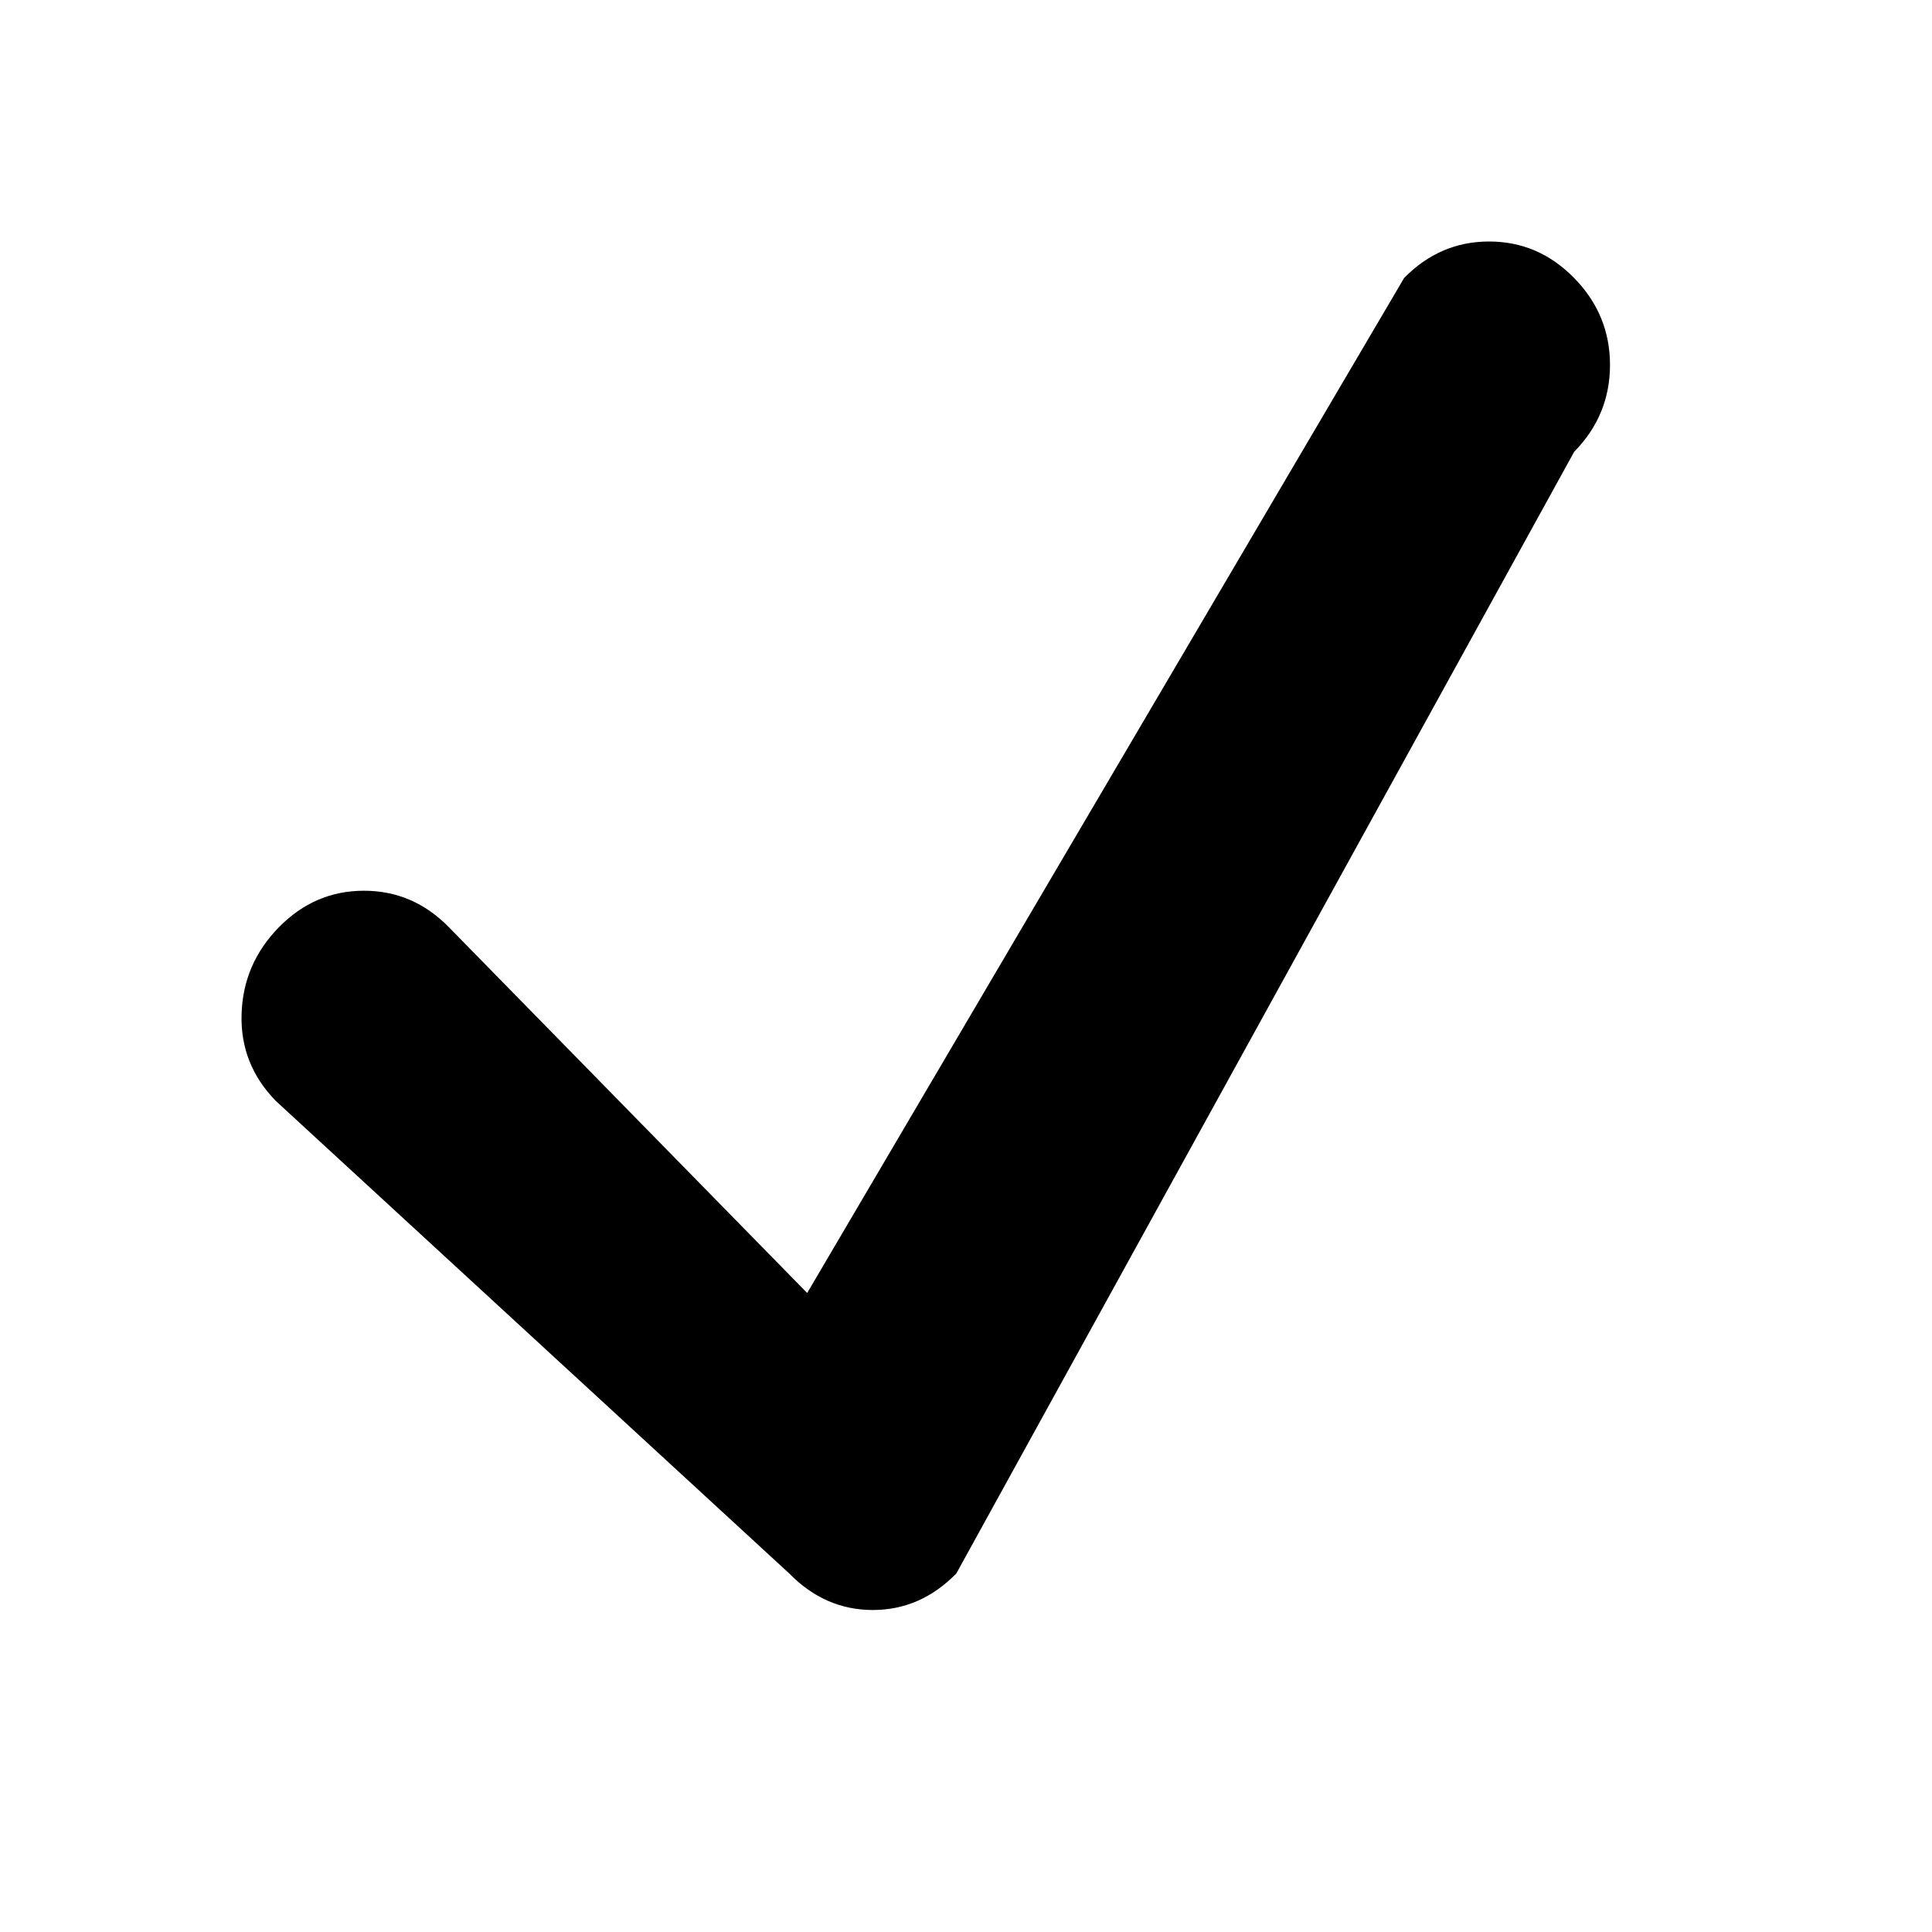
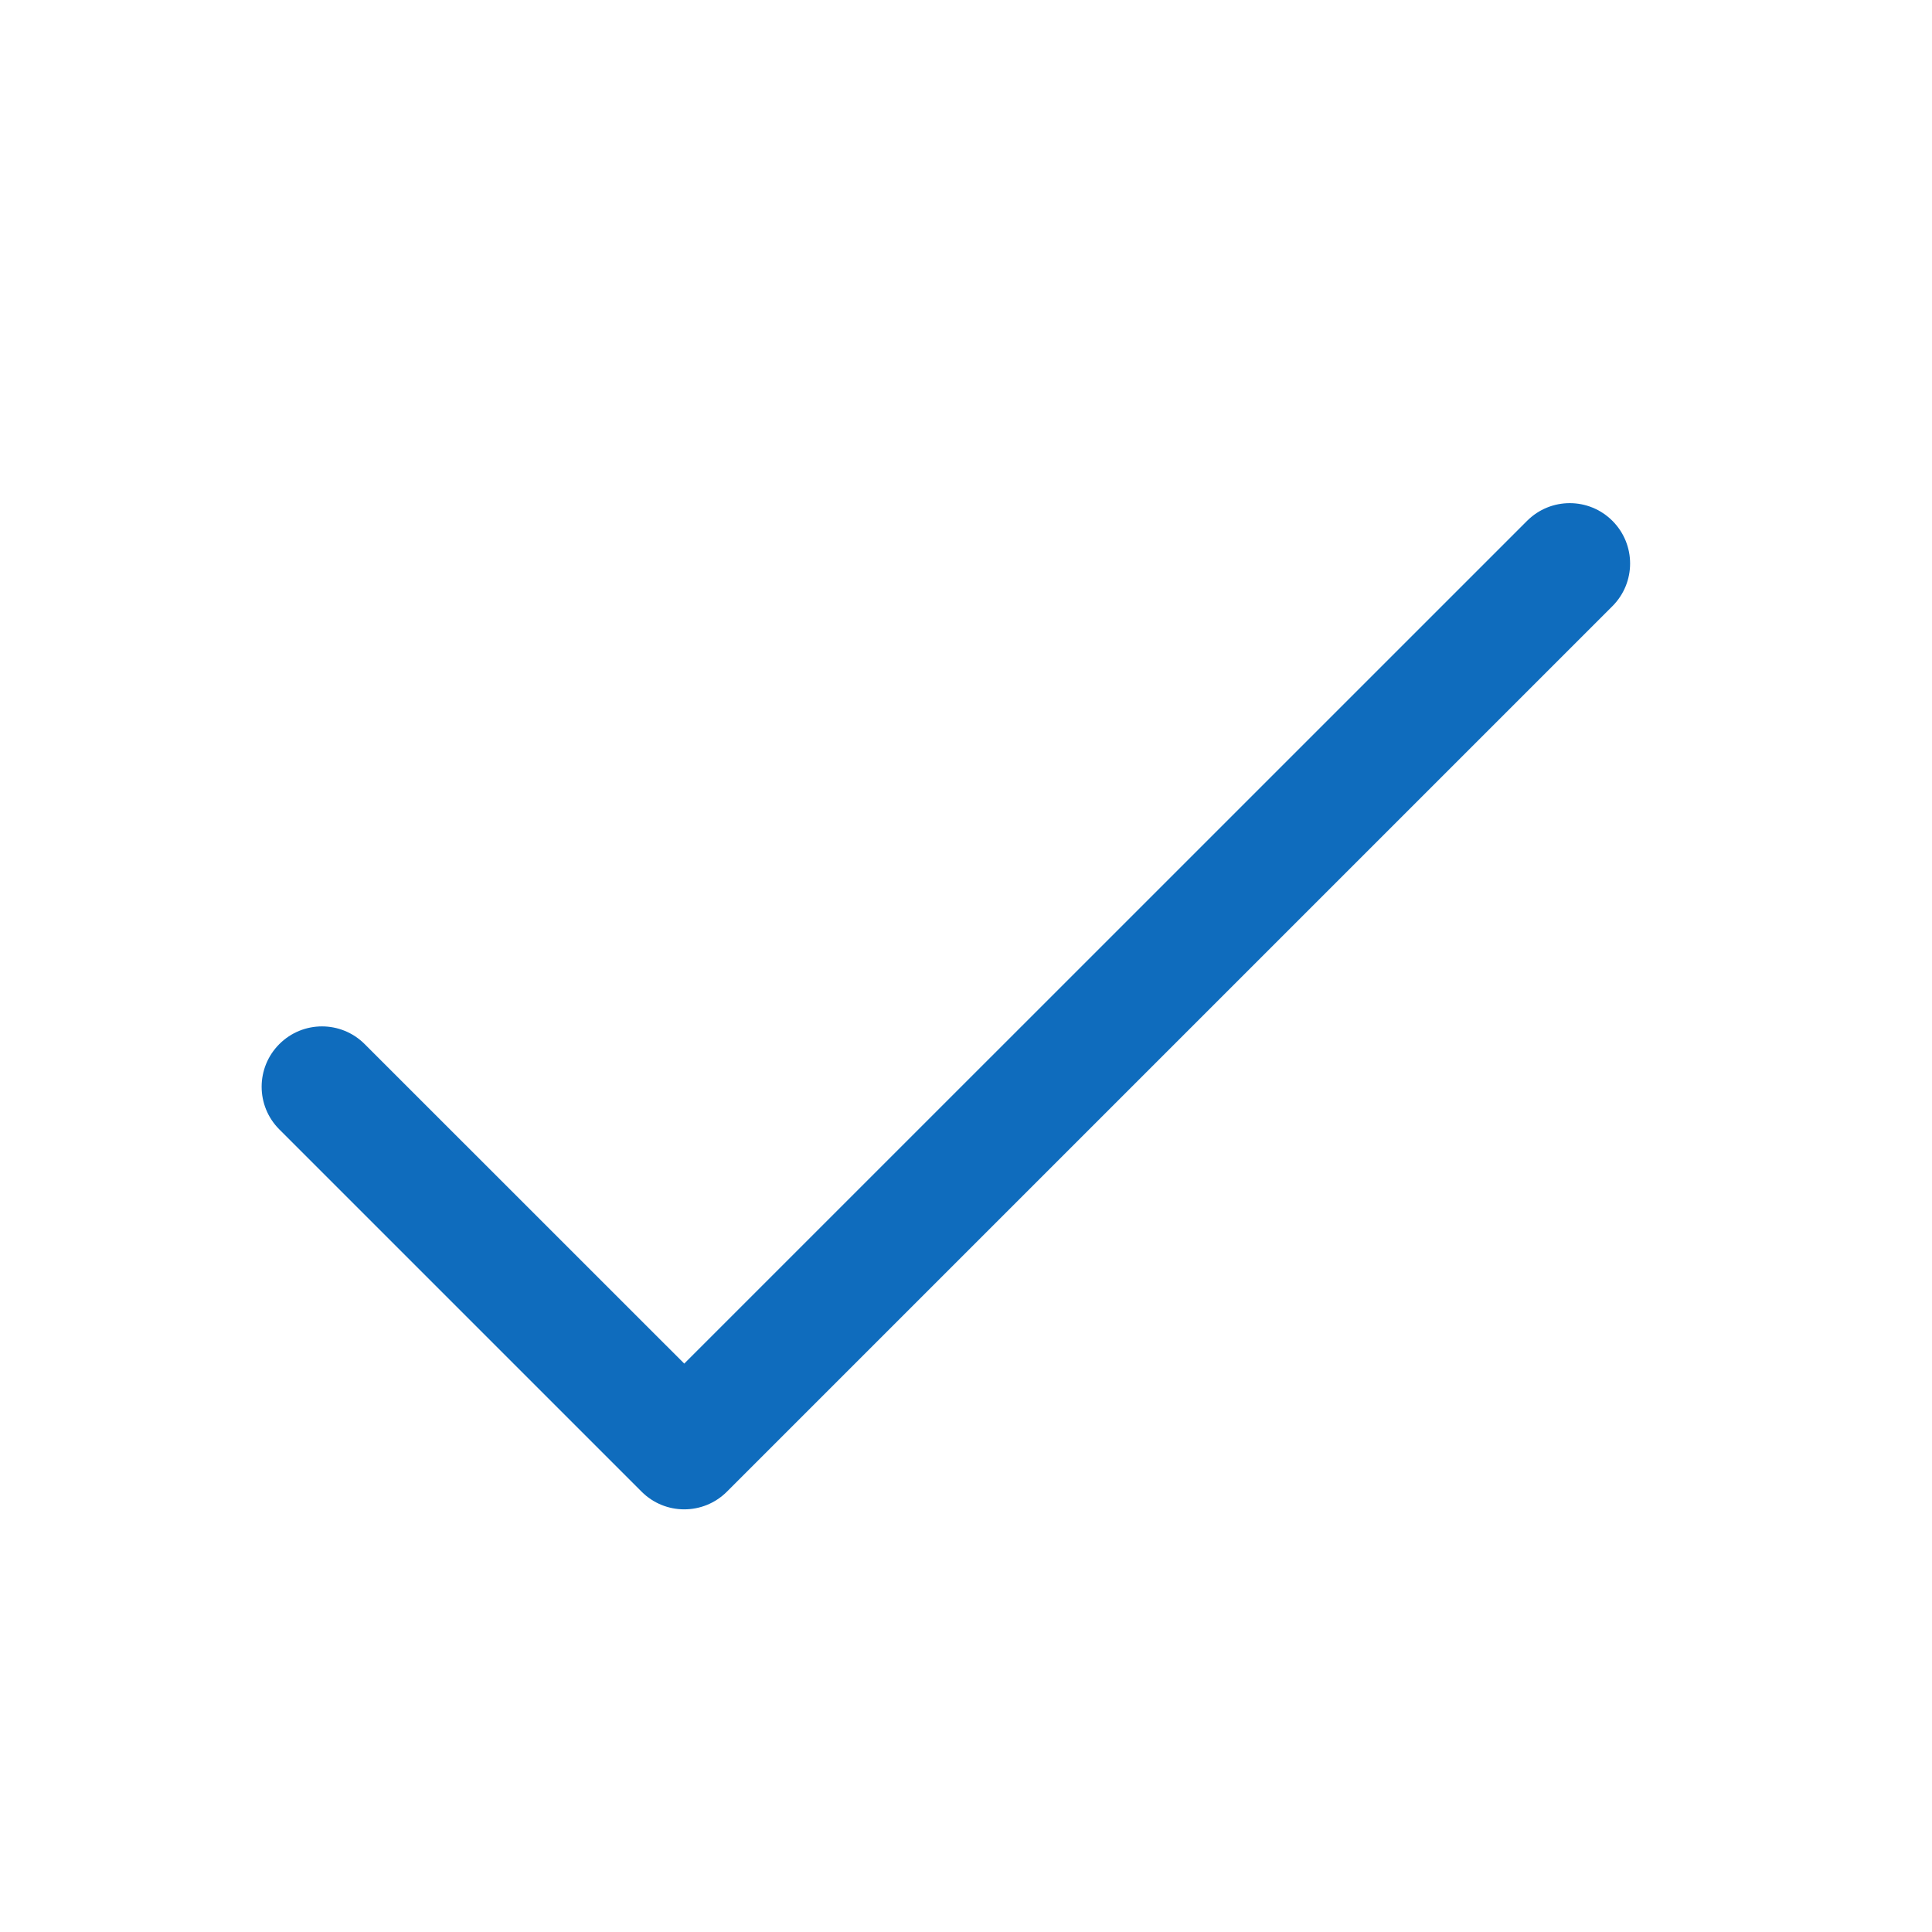
<svg xmlns="http://www.w3.org/2000/svg" width="24" height="24" viewBox="0 0 24 24" fill="none">
-   <path d="M10.027 16.062L17.442 3.454C17.738 3.151 18.091 3 18.498 3C18.906 3 19.259 3.151 19.555 3.454C19.852 3.757 20 4.117 20 4.533C20 4.95 19.852 5.31 19.555 5.612L11.88 19.546C11.584 19.849 11.238 20 10.842 20C10.447 20 10.101 19.849 9.804 19.546L3.427 13.677C3.131 13.374 2.988 13.014 3.001 12.598C3.013 12.181 3.168 11.822 3.464 11.519C3.761 11.216 4.113 11.065 4.521 11.065C4.929 11.065 5.281 11.216 5.577 11.519L10.027 16.062Z" fill="black" />
+   <path d="M4.53 12.97C4.237 12.677 3.763 12.677 3.47 12.97C3.177 13.263 3.177 13.737 3.47 14.03L7.97 18.53C8.263 18.823 8.737 18.823 9.03 18.53L20.03 7.53C20.323 7.237 20.323 6.763 20.03 6.47C19.737 6.177 19.263 6.177 18.97 6.47L8.5 16.939L4.53 12.97Z" fill="#0F6CBD" />
</svg>
